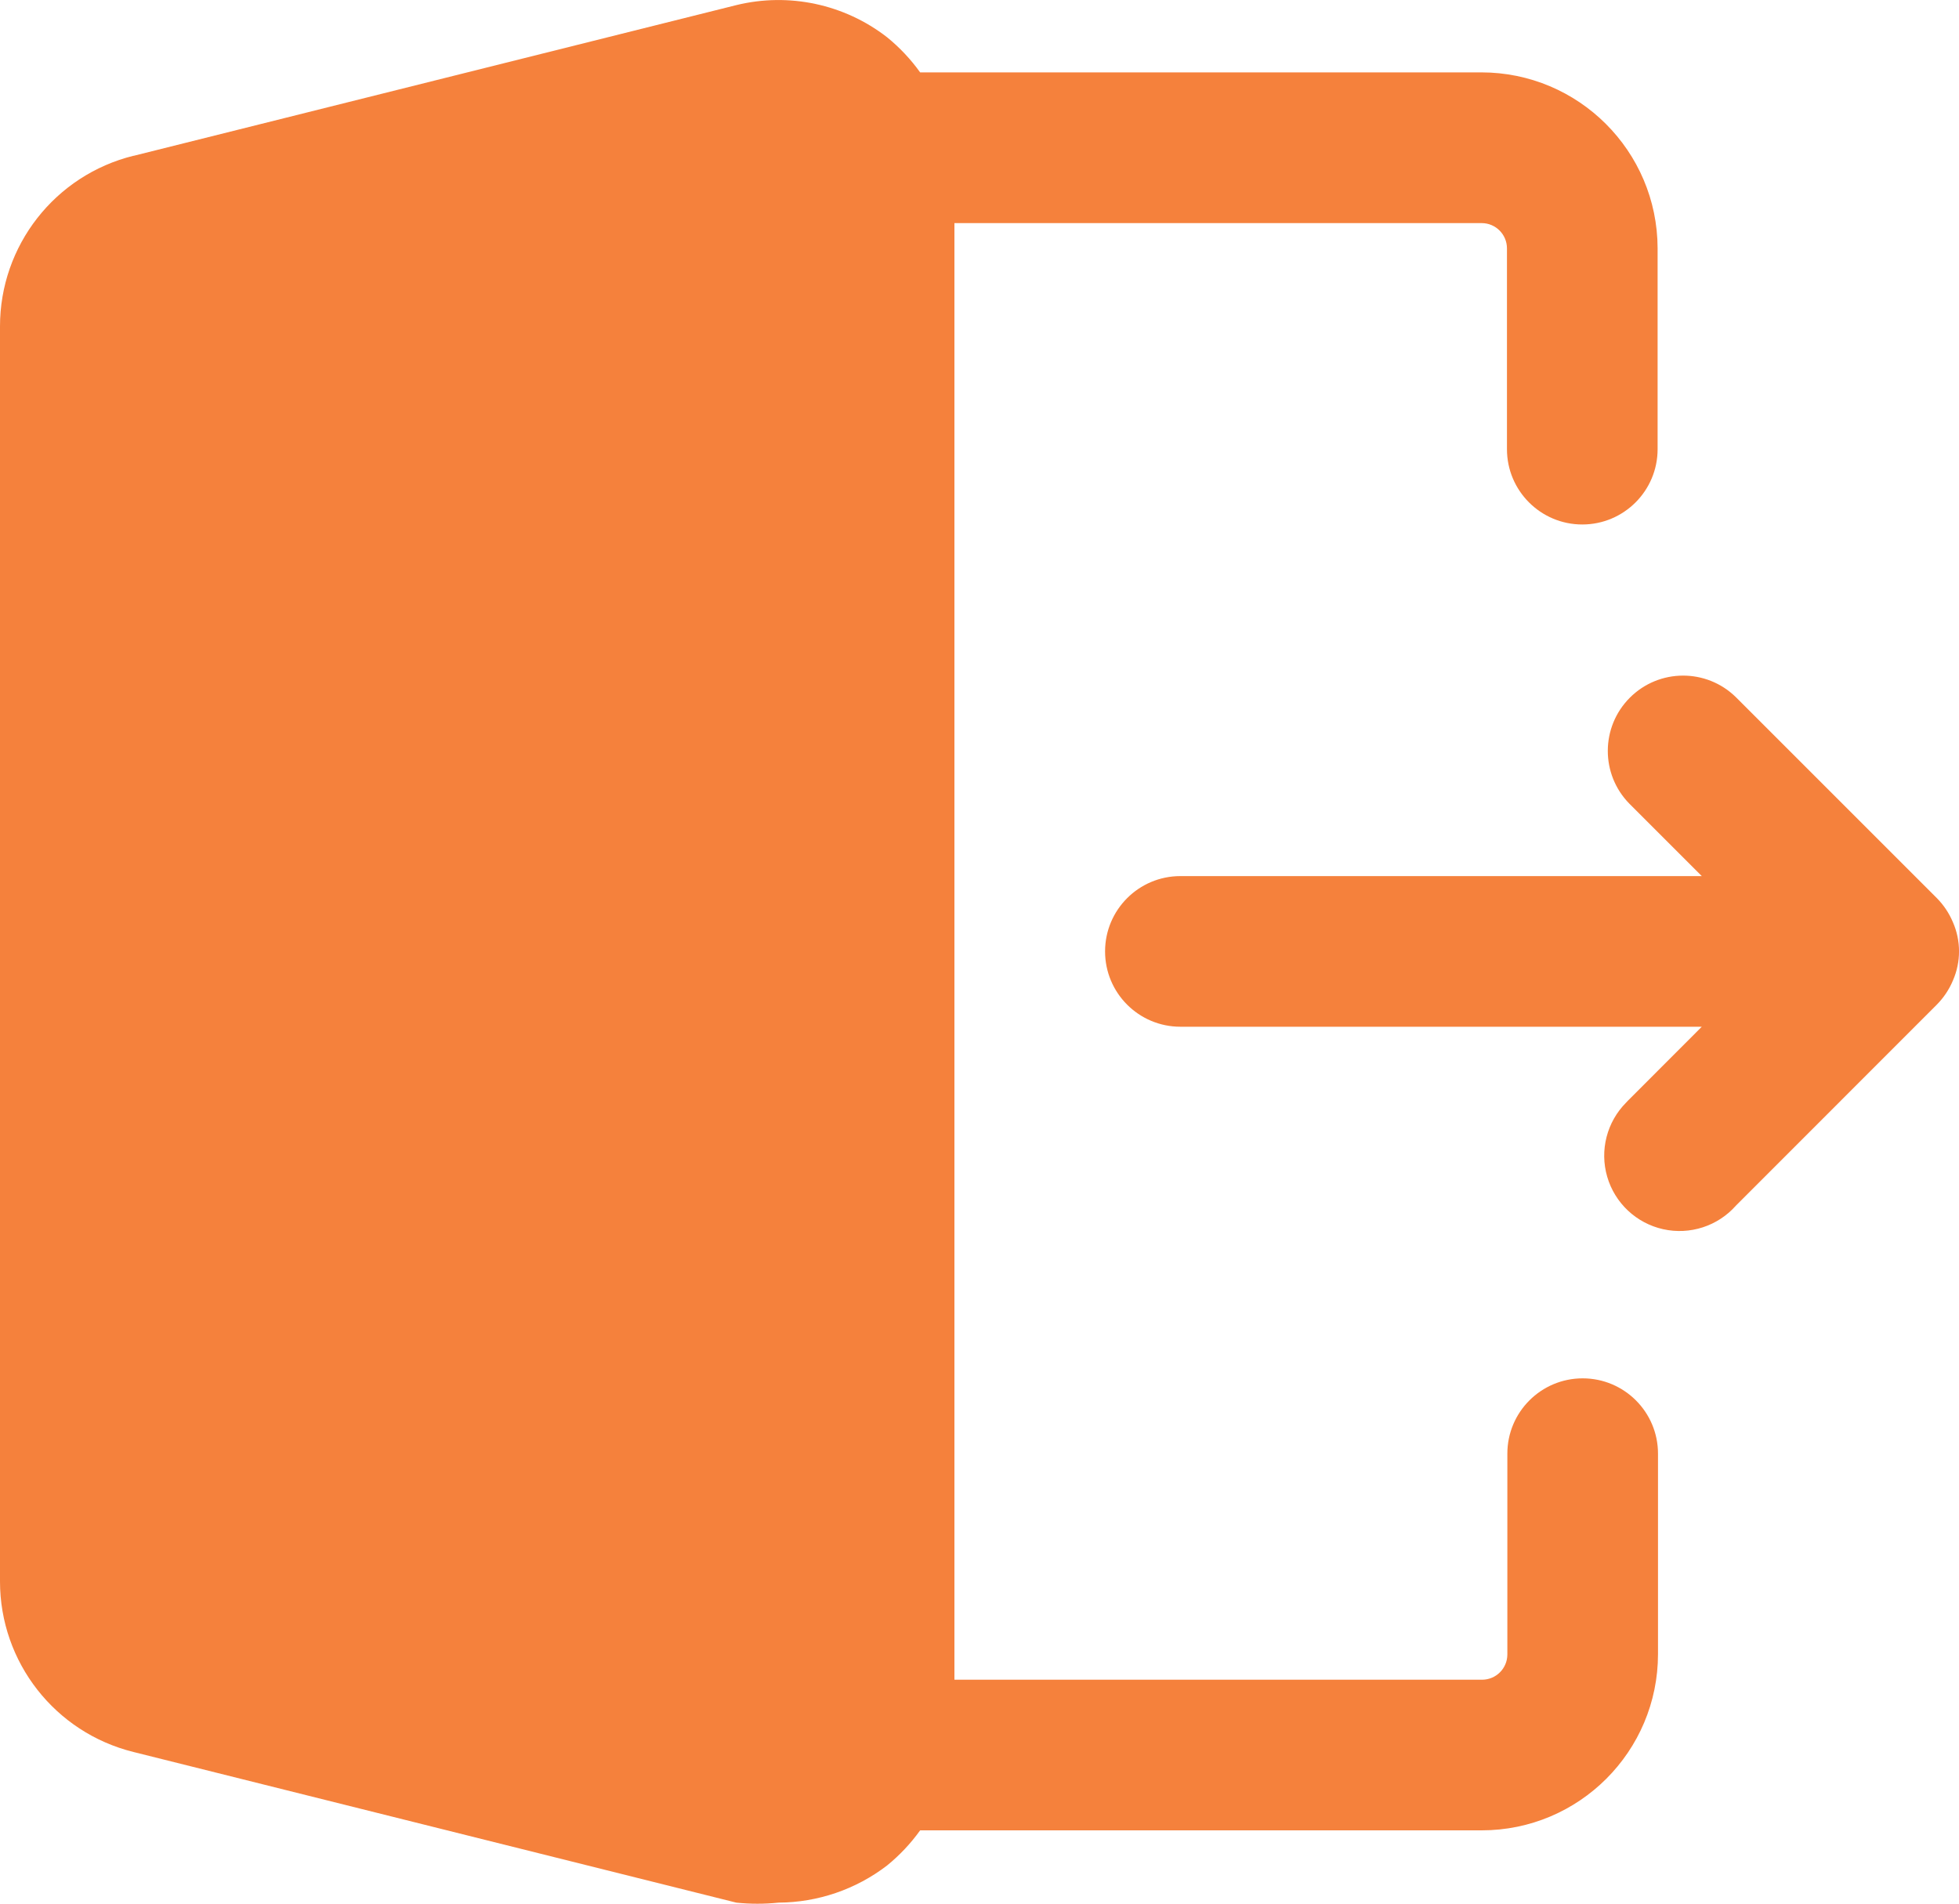
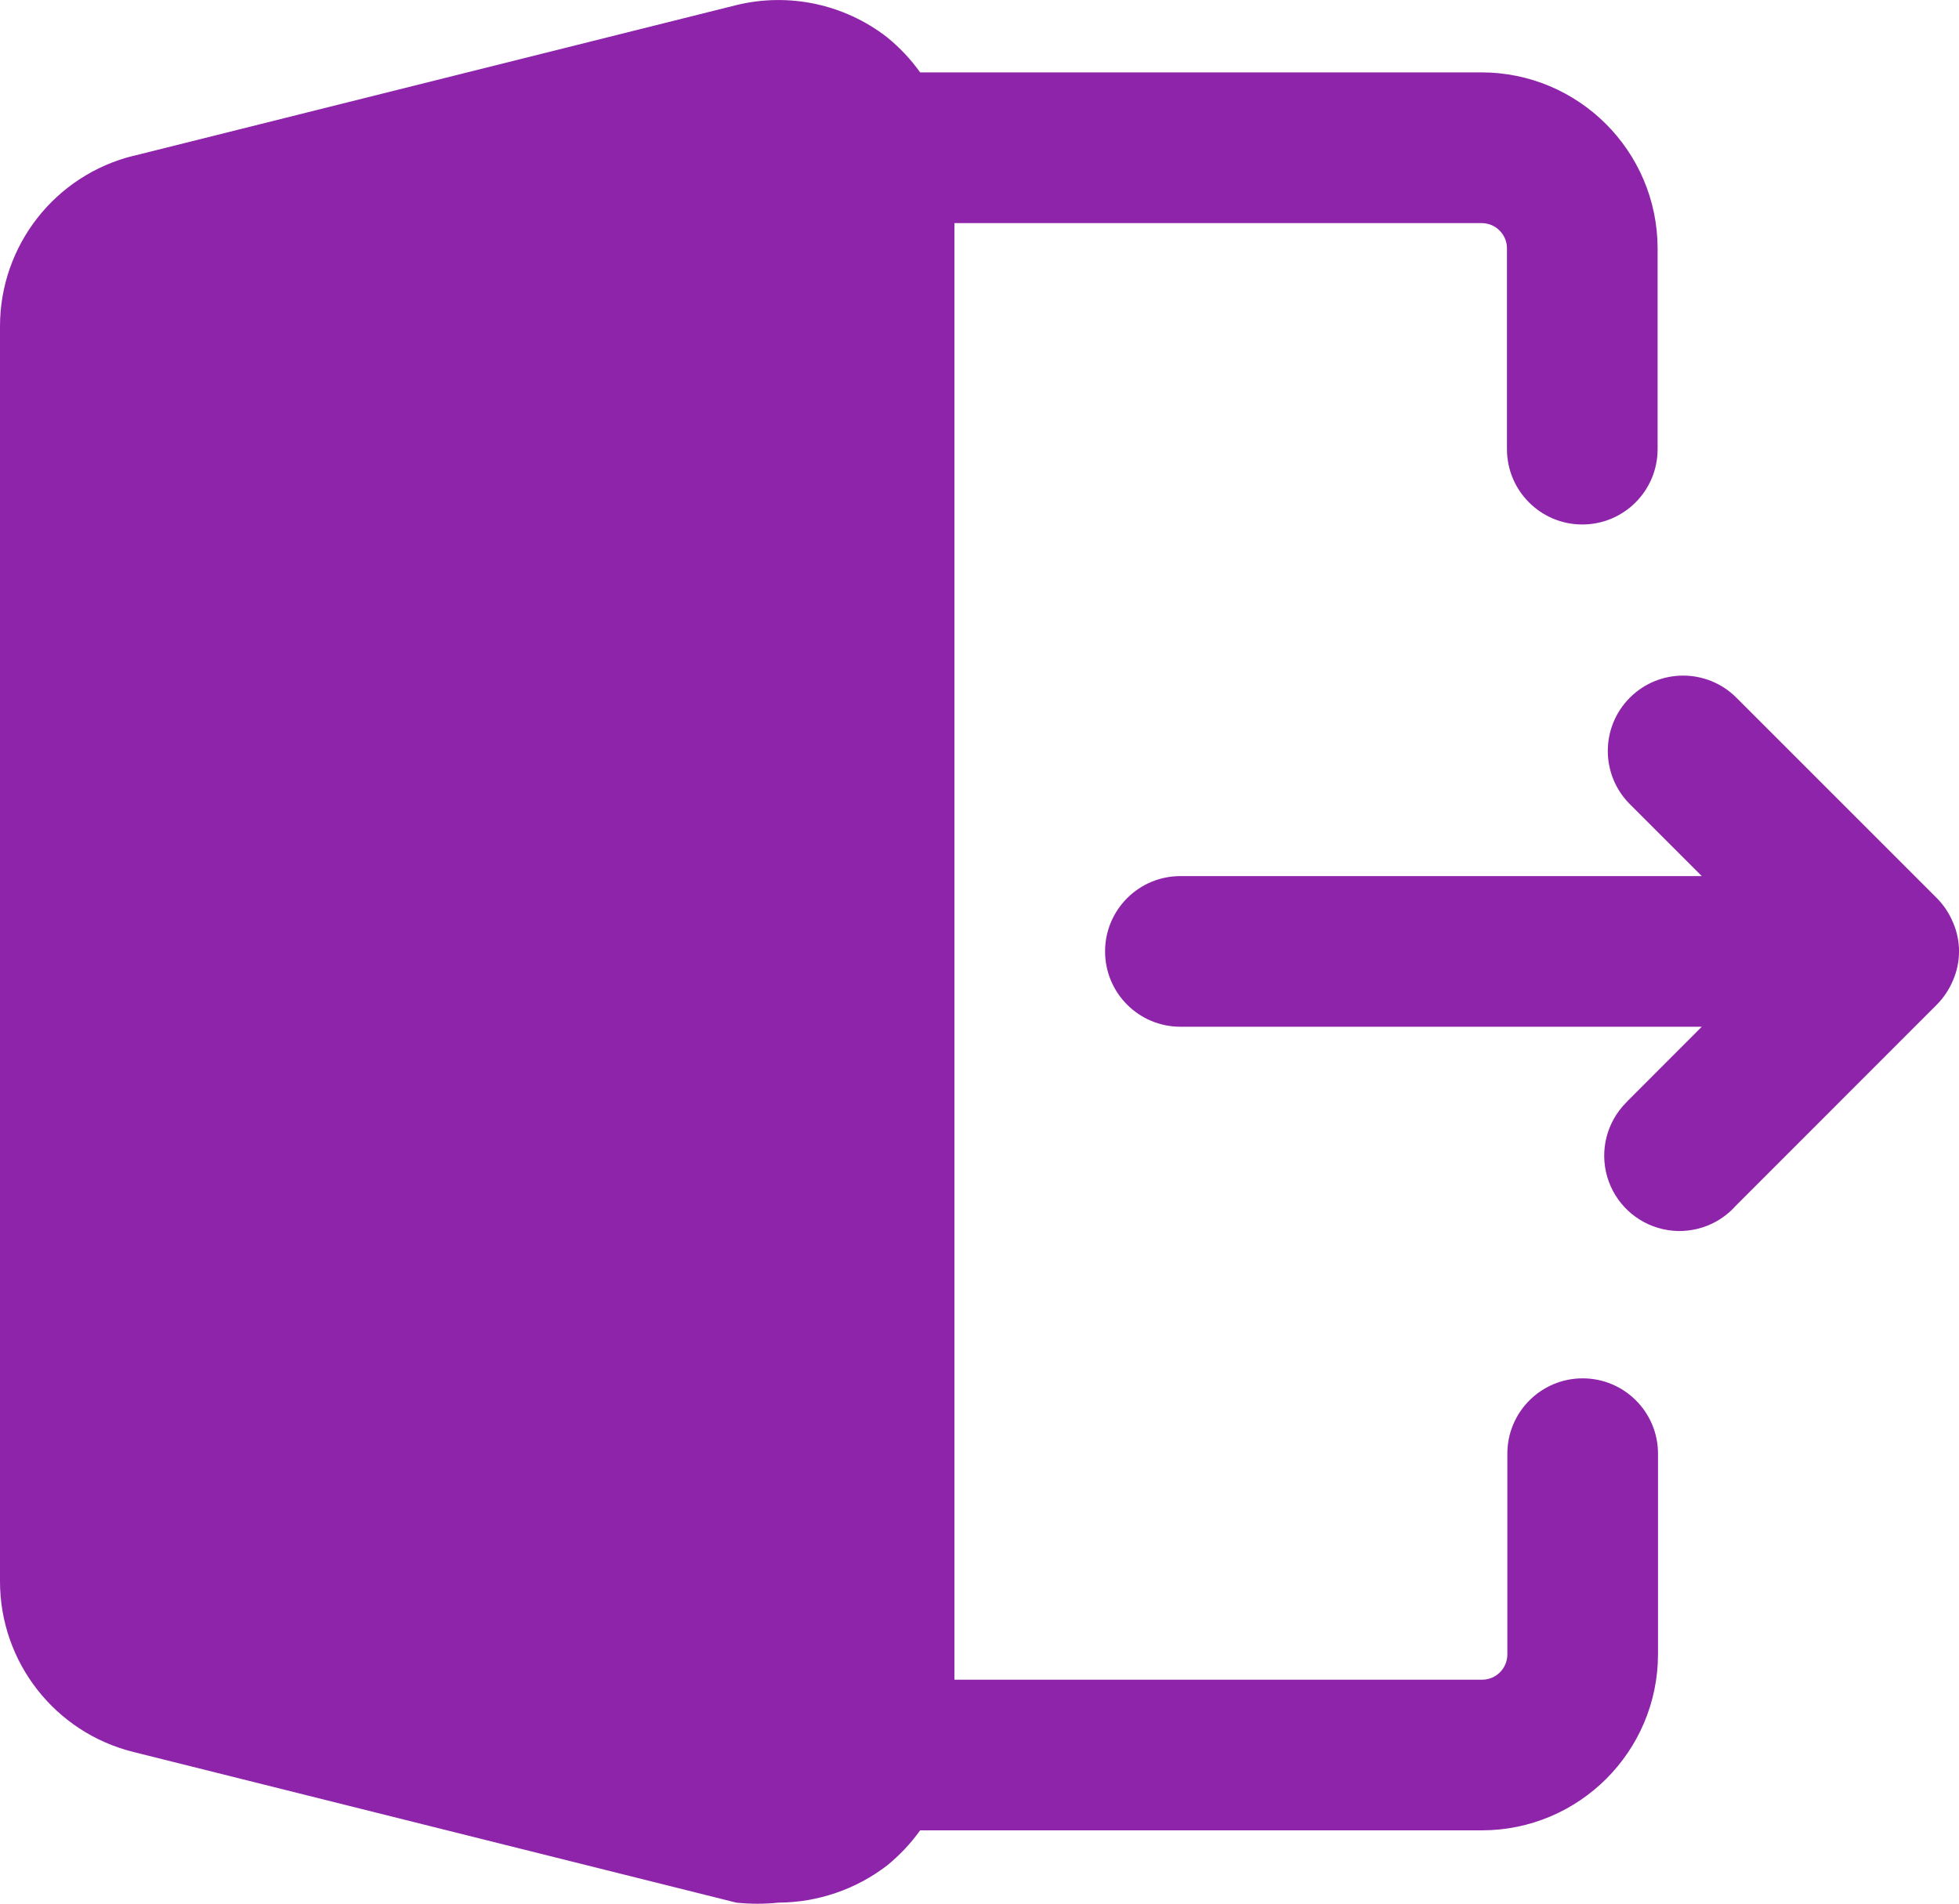
<svg xmlns="http://www.w3.org/2000/svg" width="20" height="19.437" viewBox="0 0 20 19.437">
-   <path d="M47.374,10.483H42.051a.769.769,0,0,1,0-1.538h5.323l-.738-.738a.769.769,0,0,1,1.087-1.088L49.774,9.17a.779.779,0,0,1,.164.246.742.742,0,0,1,0,.595.779.779,0,0,1-.164.246l-2.051,2.052a.769.769,0,1,1-1.12-1.053c.01-.012.022-.023.033-.034ZM31.364,1.59A1.794,1.794,0,0,0,30,3.334V16.145a1.794,1.794,0,0,0,1.363,1.743l6.154,1.538a2.07,2.07,0,0,0,.431,0,1.835,1.835,0,0,0,1.108-.379,1.856,1.856,0,0,0,.338-.359h5.733a1.8,1.8,0,0,0,1.8-1.8V14.842a.769.769,0,0,0-1.538,0v2.052a.258.258,0,0,1-.256.256H39.744V2.278h5.385a.258.258,0,0,1,.256.256V4.586h0a.769.769,0,0,0,1.538,0V2.534a1.8,1.8,0,0,0-1.8-1.795H39.394A1.856,1.856,0,0,0,39.056.38,1.809,1.809,0,0,0,37.518.052L31.364,1.591" transform="translate(-30 0)" fill="#f5813c" />
+   <path d="M47.374,10.483H42.051a.769.769,0,0,1,0-1.538h5.323l-.738-.738a.769.769,0,0,1,1.087-1.088L49.774,9.17a.779.779,0,0,1,.164.246.742.742,0,0,1,0,.595.779.779,0,0,1-.164.246l-2.051,2.052a.769.769,0,1,1-1.12-1.053c.01-.012.022-.023.033-.034ZM31.364,1.59A1.794,1.794,0,0,0,30,3.334V16.145a1.794,1.794,0,0,0,1.363,1.743l6.154,1.538a2.07,2.07,0,0,0,.431,0,1.835,1.835,0,0,0,1.108-.379,1.856,1.856,0,0,0,.338-.359h5.733a1.8,1.8,0,0,0,1.8-1.8V14.842a.769.769,0,0,0-1.538,0v2.052a.258.258,0,0,1-.256.256H39.744V2.278h5.385a.258.258,0,0,1,.256.256V4.586h0a.769.769,0,0,0,1.538,0V2.534a1.8,1.8,0,0,0-1.8-1.795H39.394A1.856,1.856,0,0,0,39.056.38,1.809,1.809,0,0,0,37.518.052L31.364,1.591" transform="translate(-30 0)" fill="#8e24aa" />
</svg>
